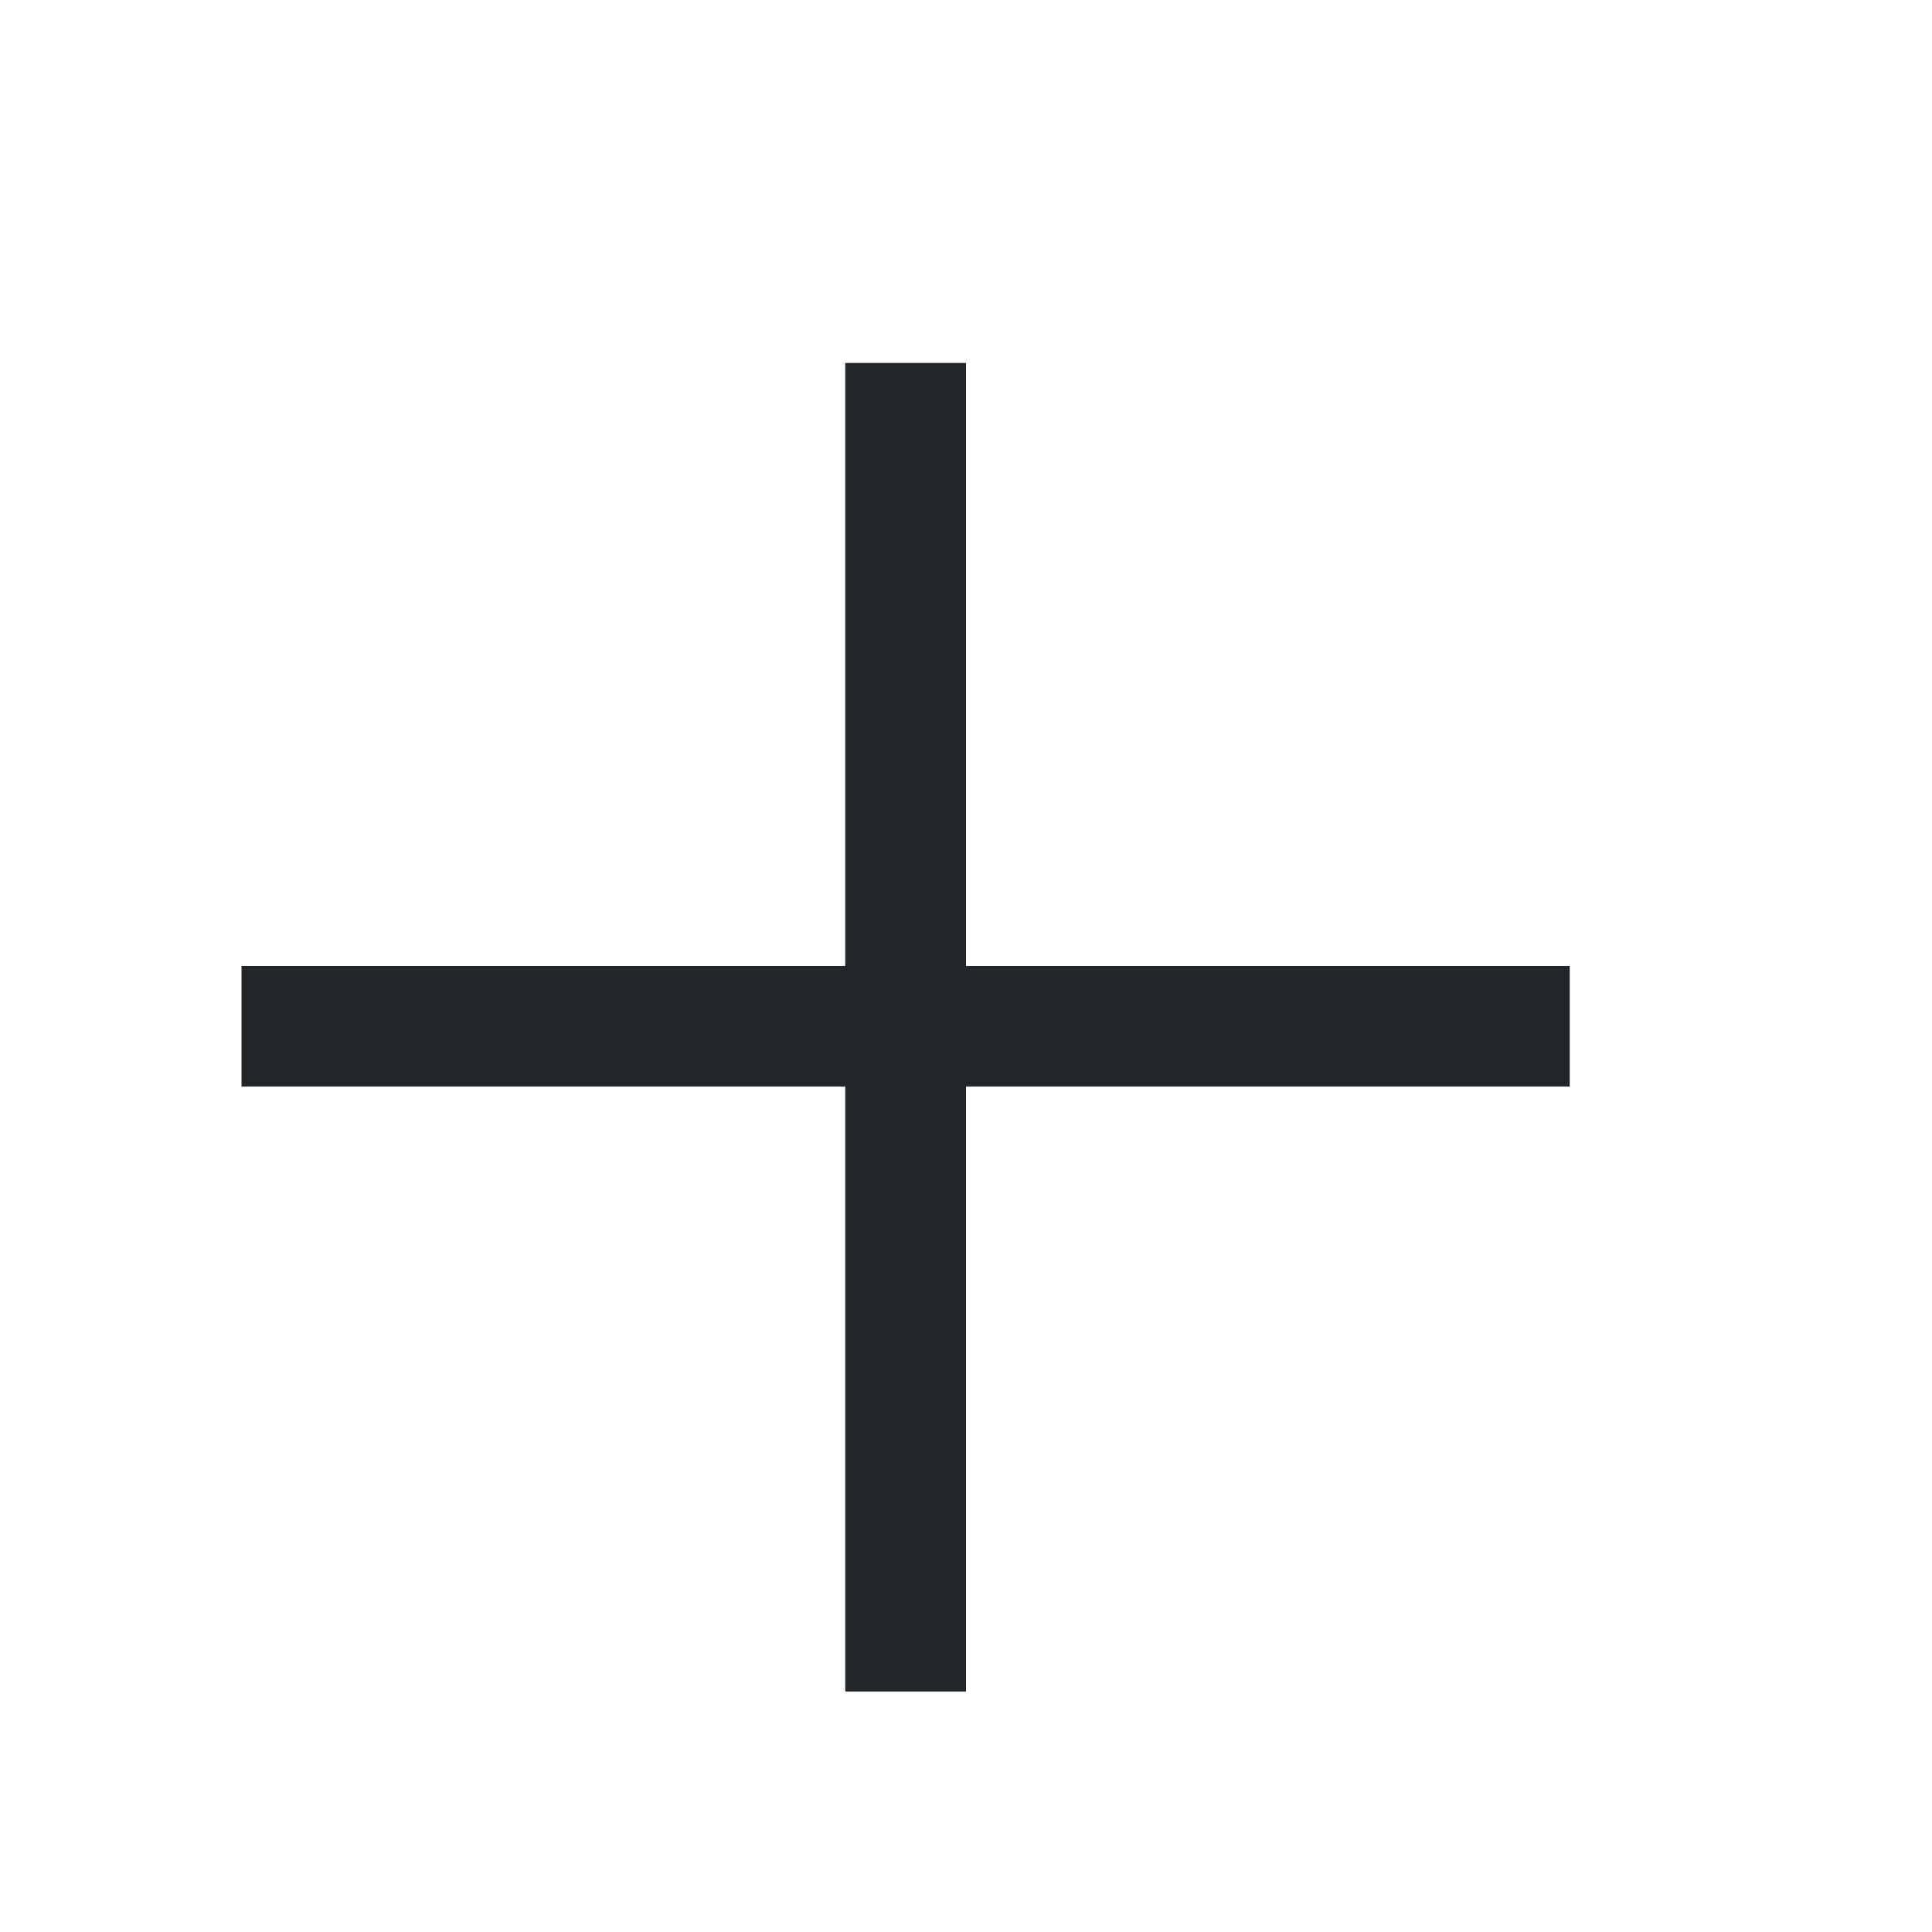
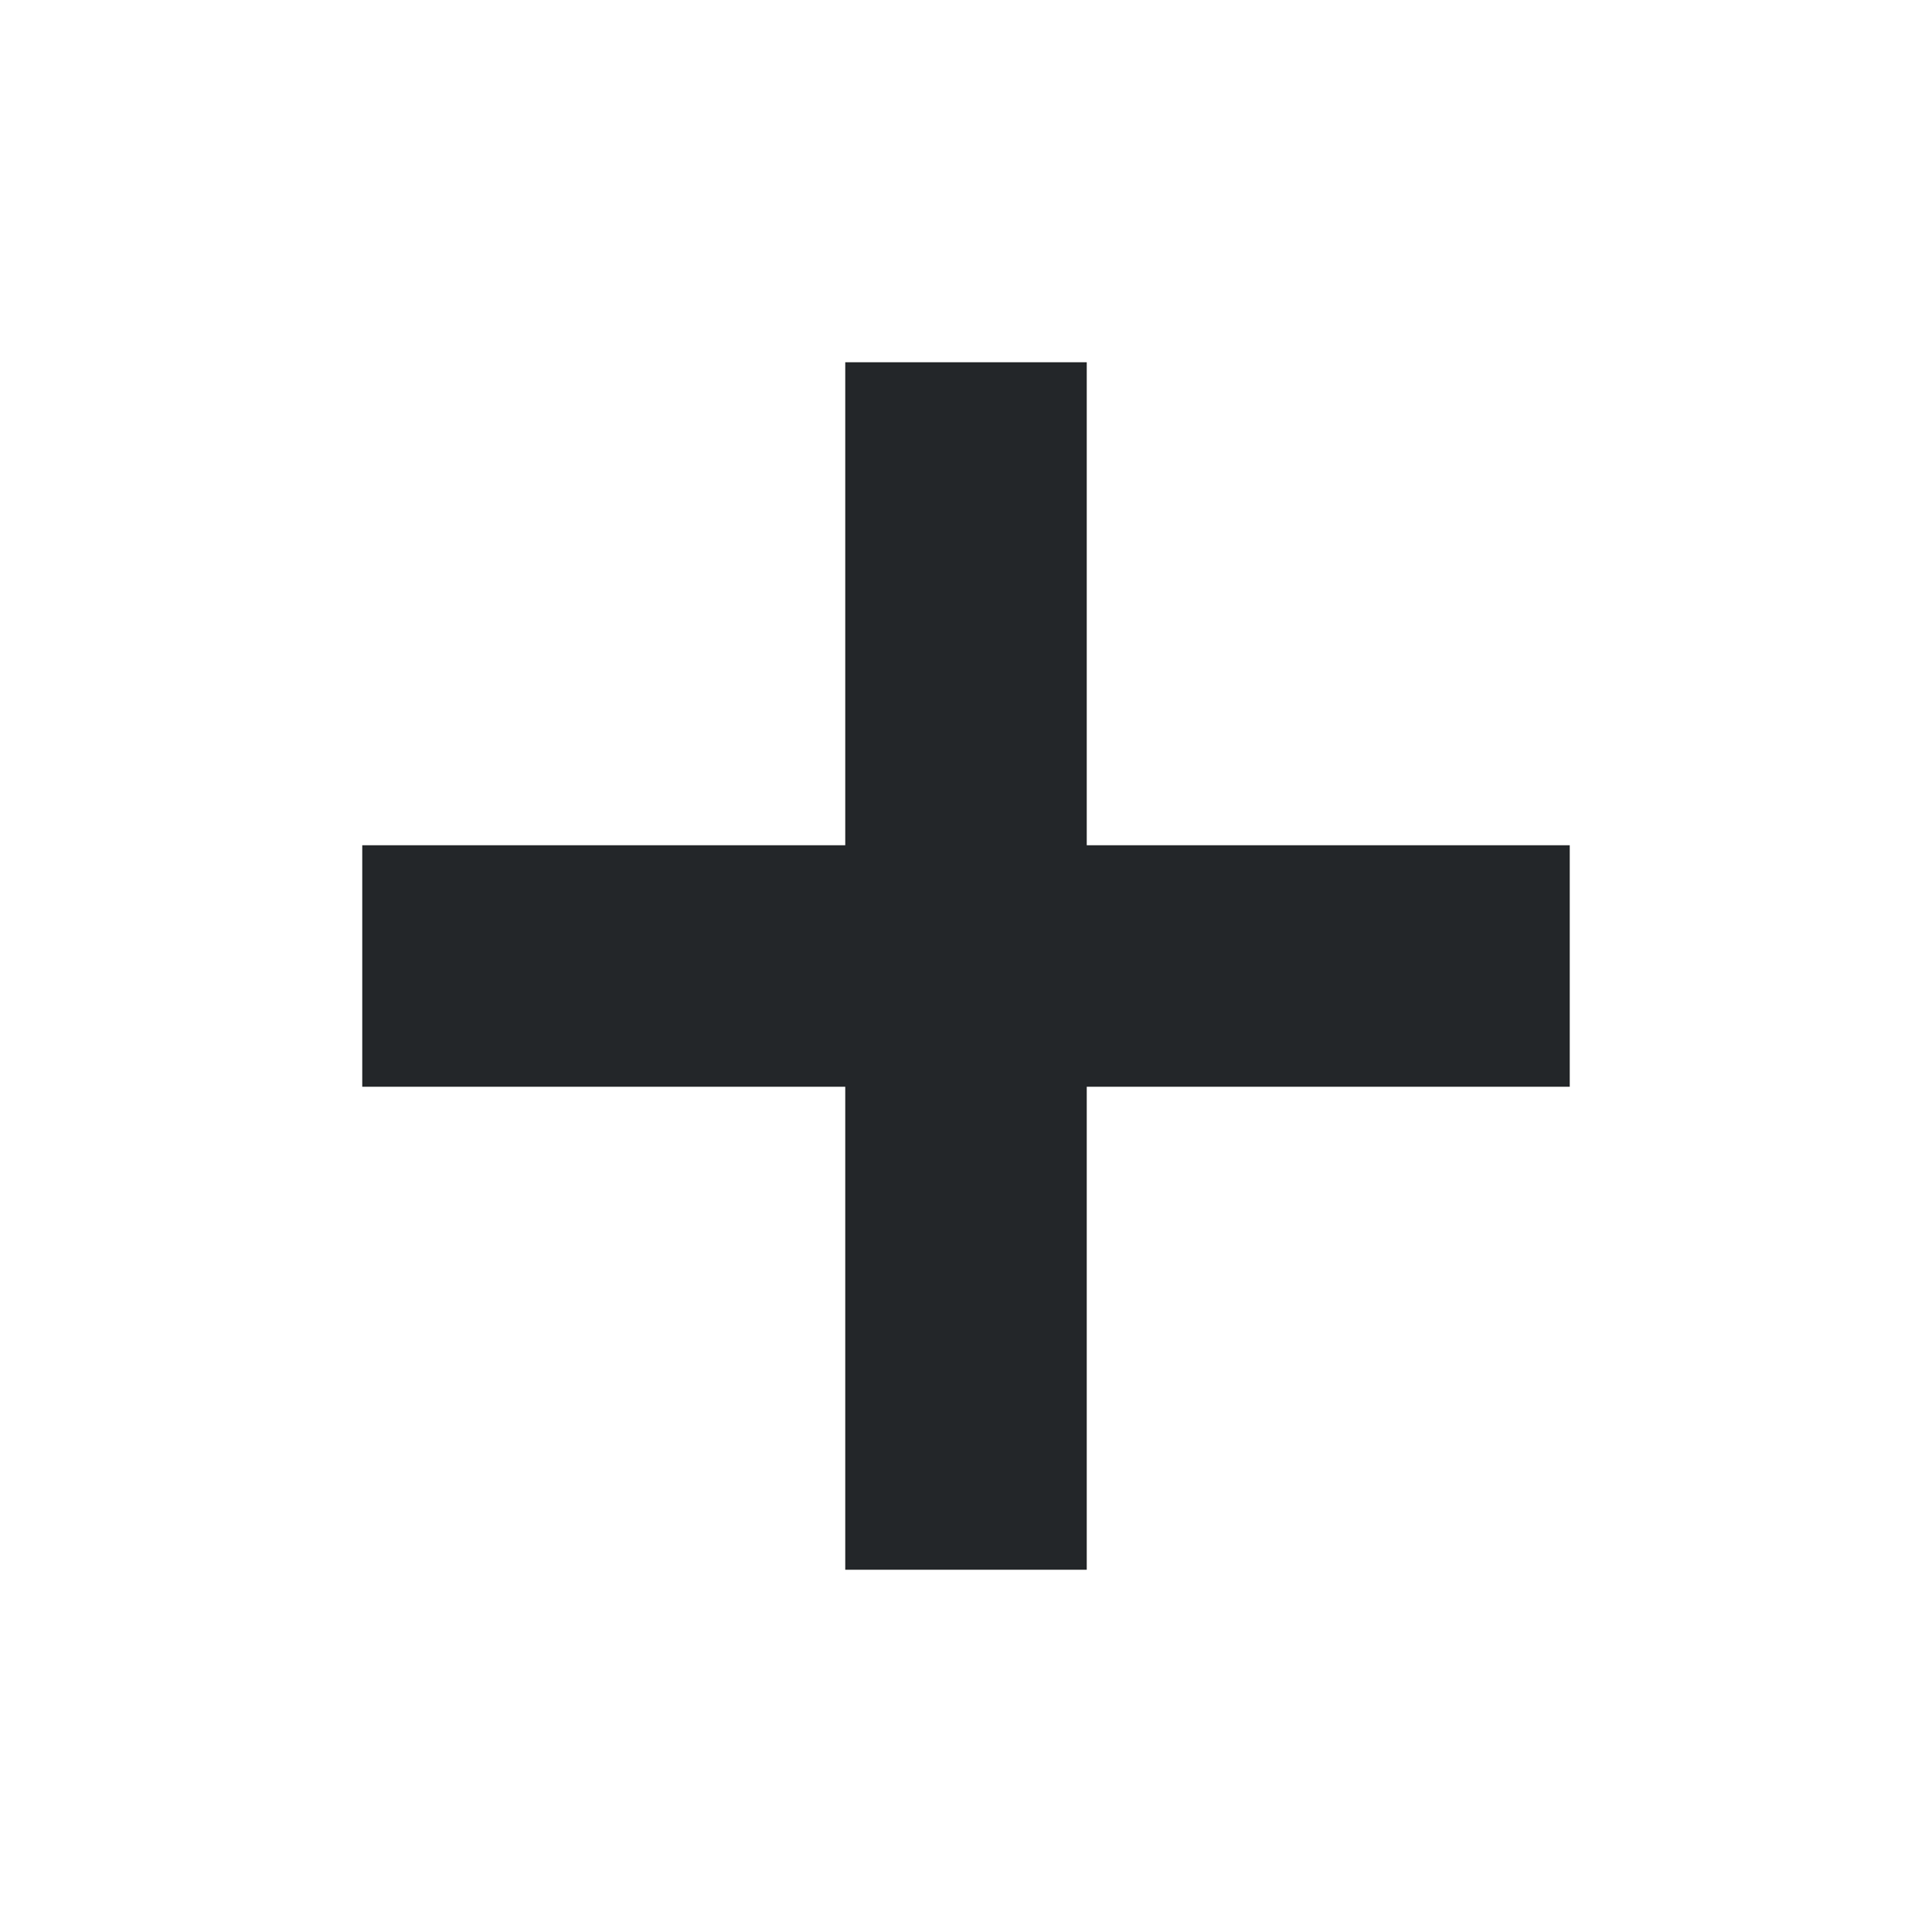
<svg xmlns="http://www.w3.org/2000/svg" viewBox="0 0 16 16">
  <defs id="defs3051">
    <style type="text/css" id="current-color-scheme">
      .ColorScheme-Text {
        color:#232629;
      }
      </style>
  </defs>
-   <path style="fill:currentColor;fill-opacity:1;stroke:none" d="M 7 3.006 L 7 8 L 2 8 L 2 8.998 L 7 8.998 L 7 14.008 L 8 14.008 L 8 8.998 L 13 8.998 L 13 8 L 8 8 L 8 3.006 L 7 3.006 z " class="ColorScheme-Text" />
+   <path style="fill:currentColor;fill-opacity:1;stroke:none" d="M 7 3 H 9 V 7 H 13 V 9 H 9 V 13 H 7 V 9 H 3 V 7 H 7 Z" class="ColorScheme-Text" />
</svg>
